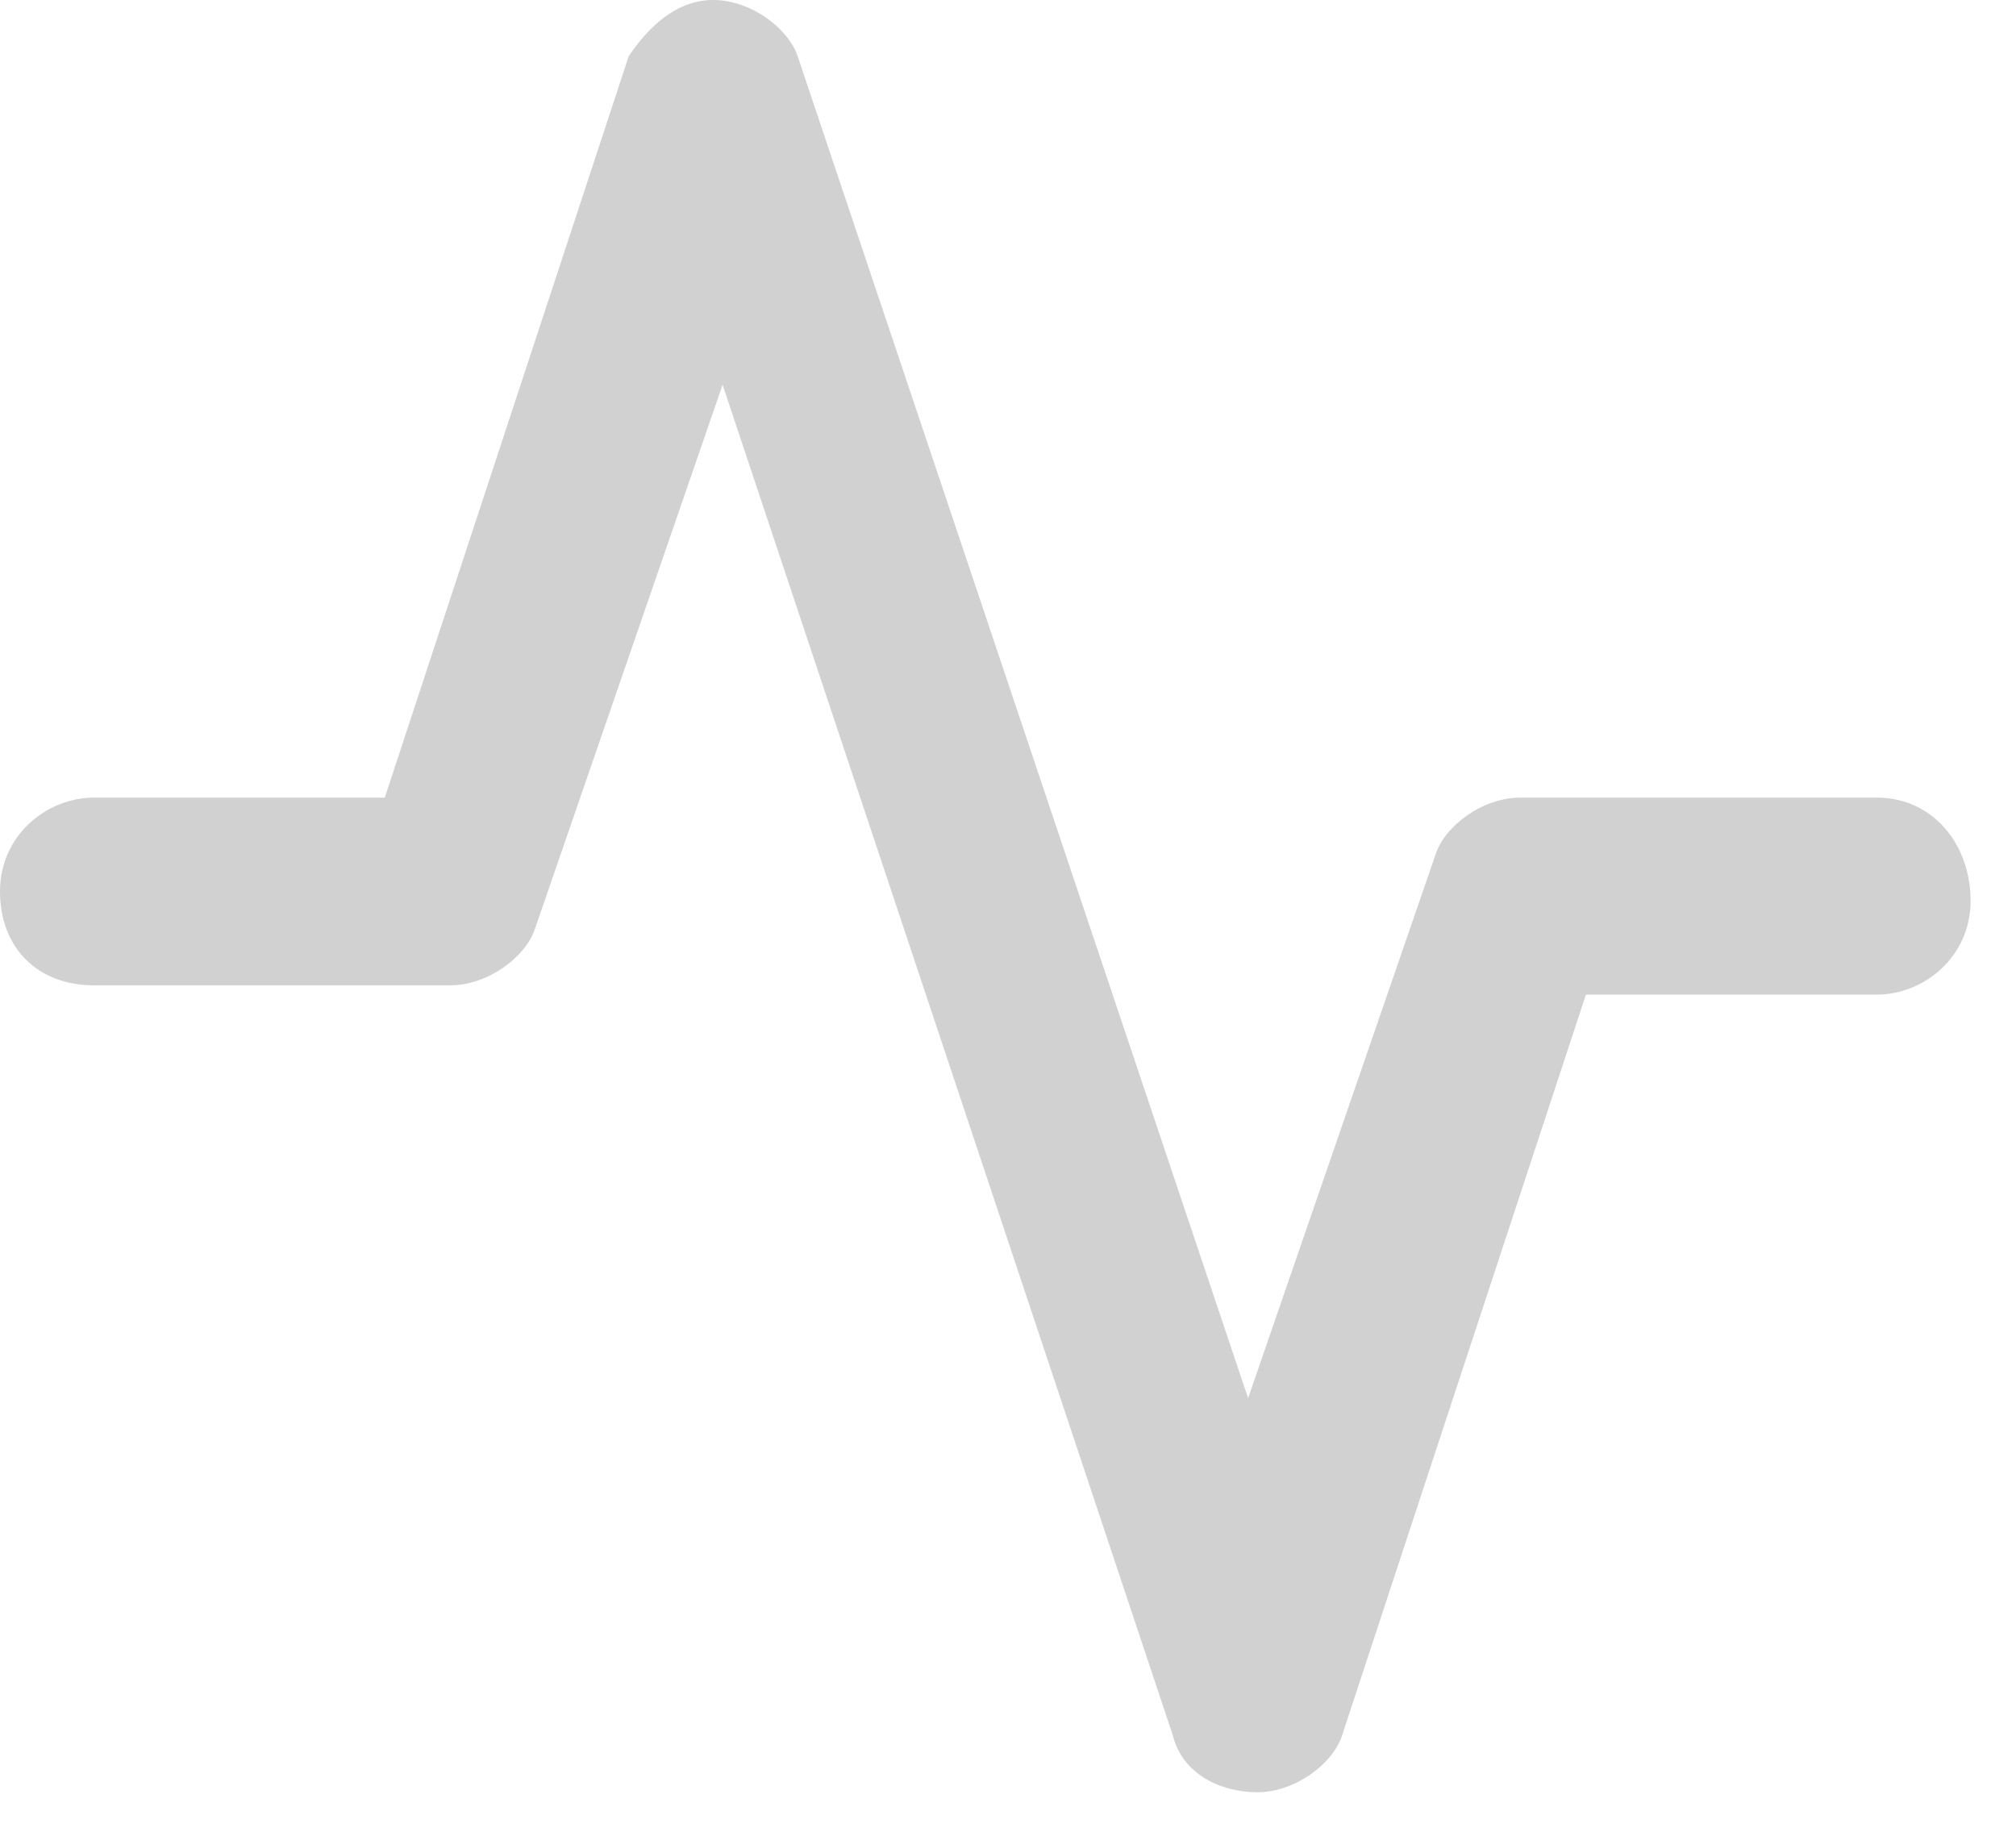
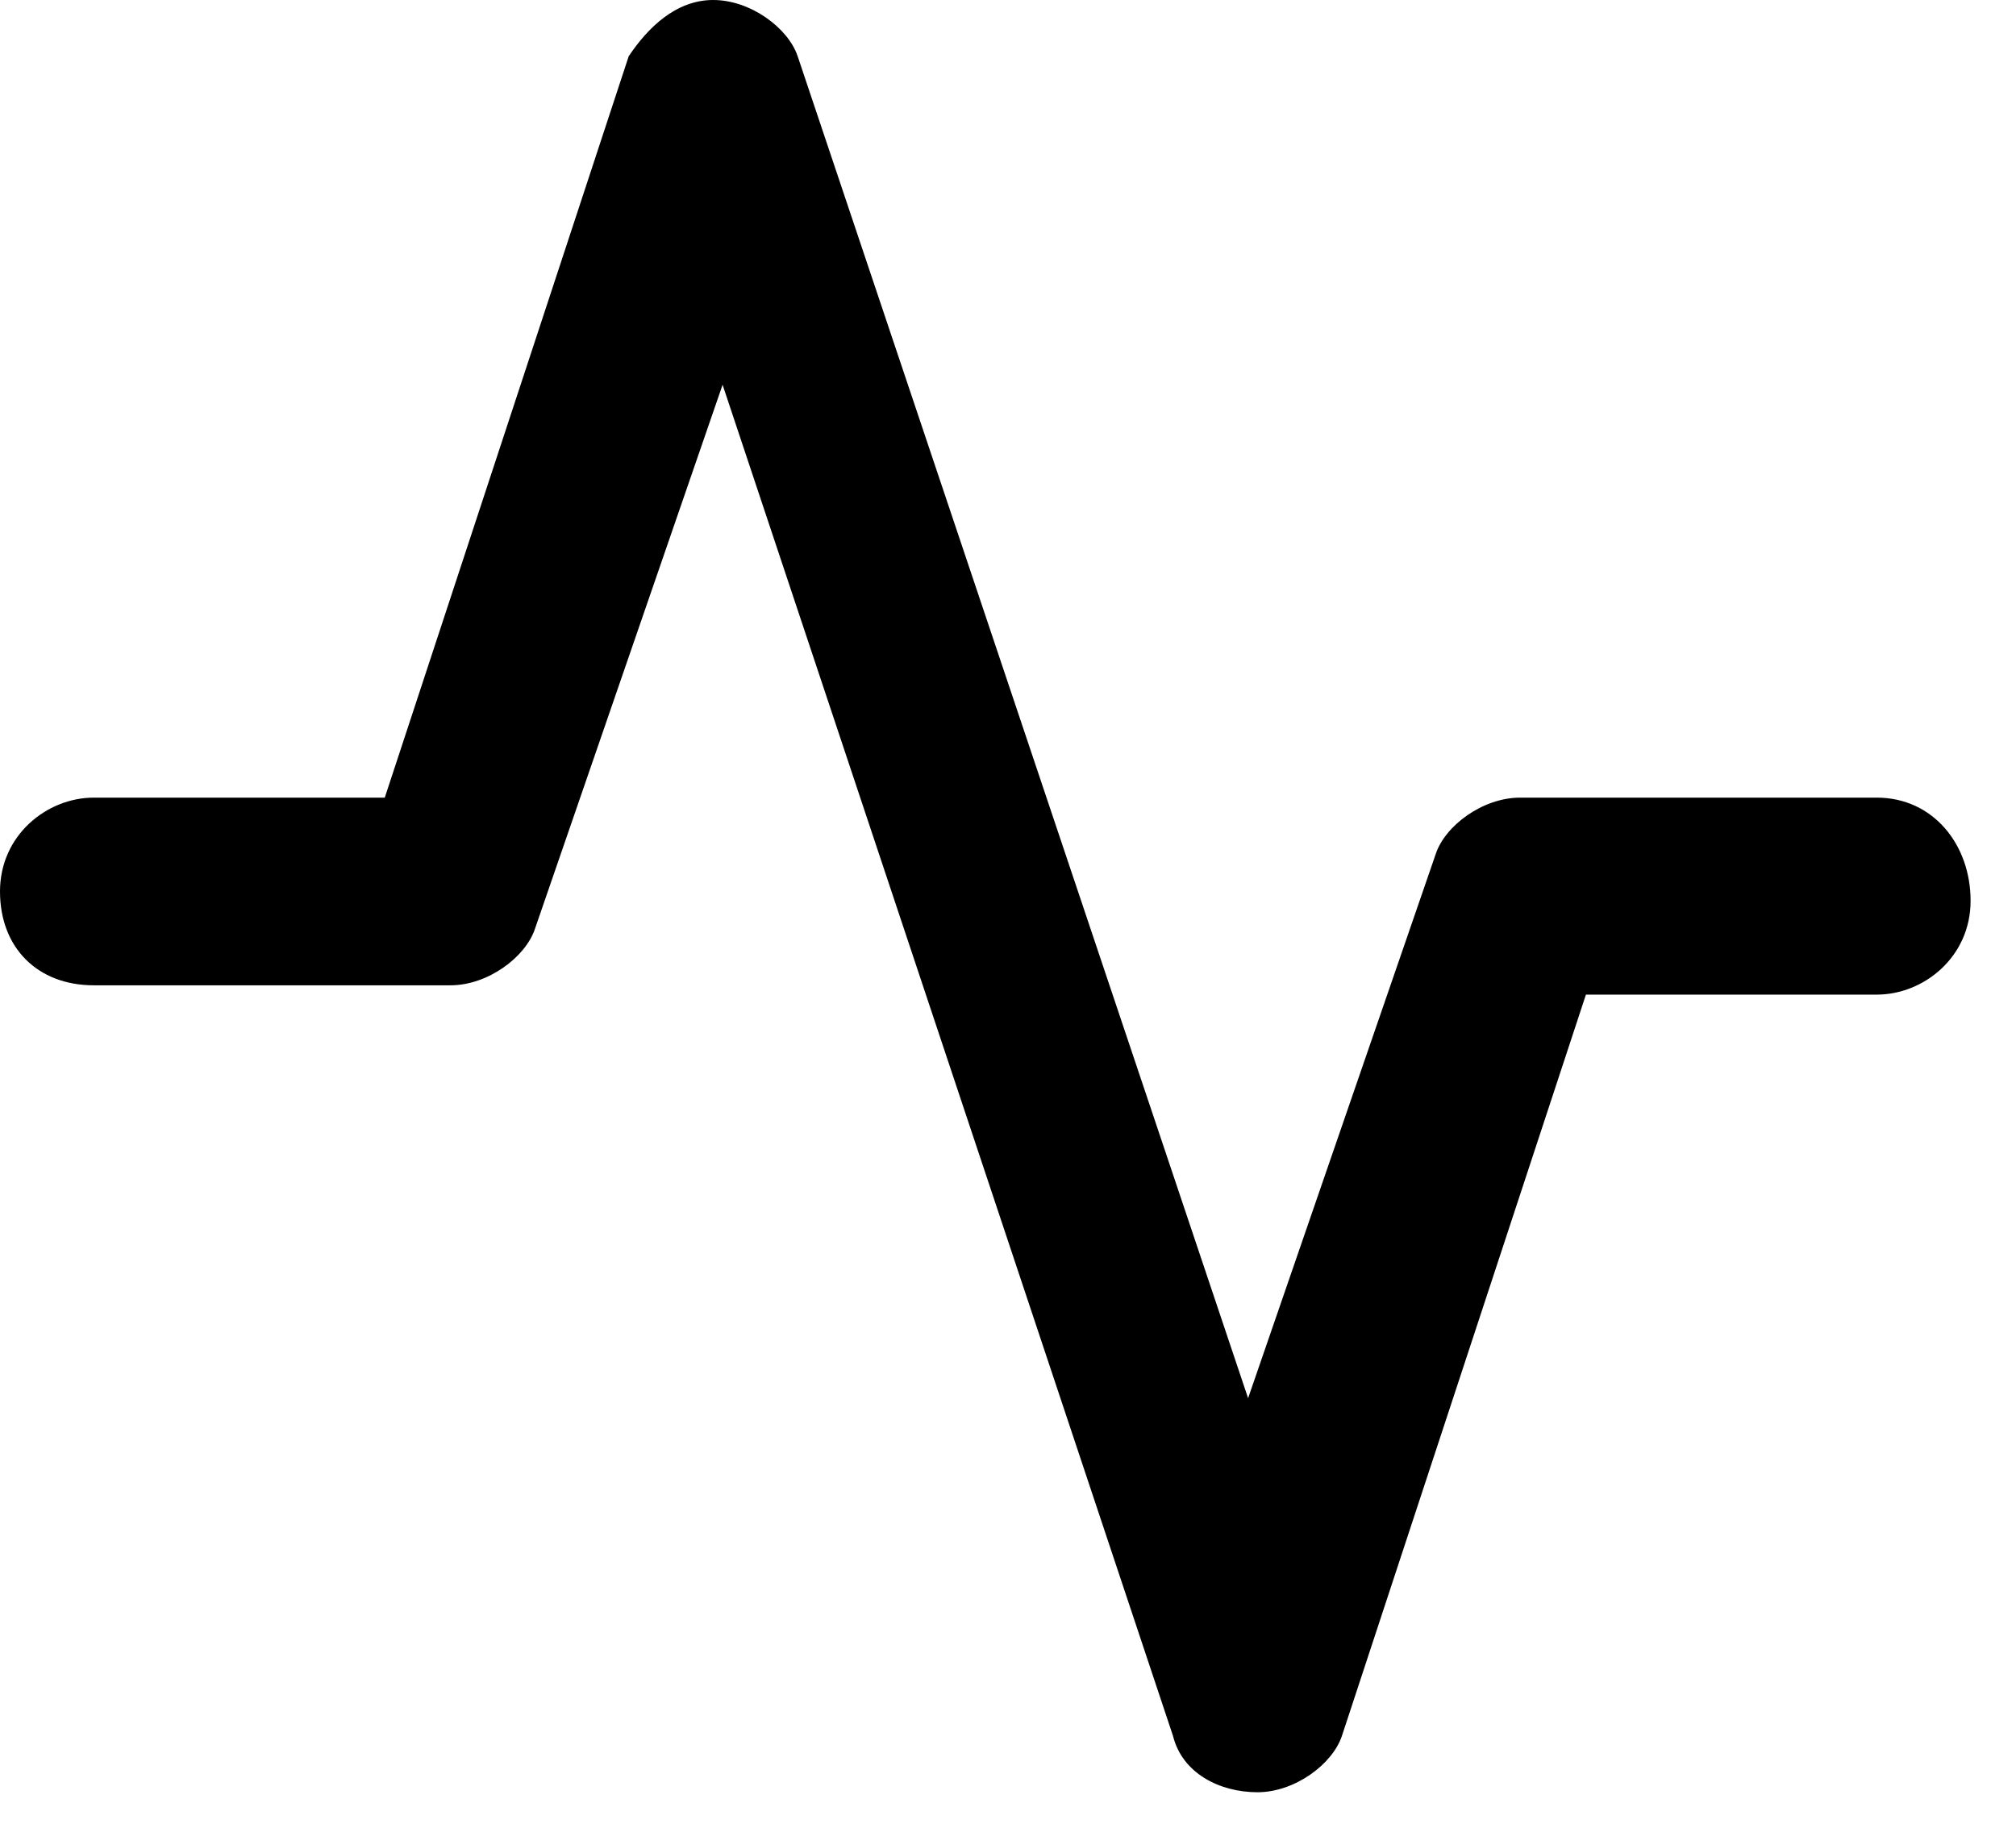
<svg xmlns="http://www.w3.org/2000/svg" width="21" height="19" viewBox="0 0 21 19" fill="none">
-   <path d="M19.55 8.309H15.835C15.444 8.309 15.053 8.602 14.956 8.895L13.001 14.565L8.309 0.586C8.211 0.293 7.82 0 7.429 0C7.038 0 6.745 0.293 6.549 0.586L4.008 8.309H0.977C0.489 8.309 0 8.7 0 9.286C0 9.873 0.391 10.264 0.977 10.264H4.692C5.083 10.264 5.474 9.97 5.572 9.677L7.527 4.008L12.219 18.084C12.316 18.474 12.707 18.67 13.098 18.67C13.489 18.67 13.88 18.377 13.978 18.084L16.52 10.361H19.55C20.038 10.361 20.527 9.97 20.527 9.384C20.527 8.797 20.136 8.309 19.55 8.309Z" fill="#D1D1D1" />
+   <path d="M19.55 8.309H15.835C15.444 8.309 15.053 8.602 14.956 8.895L13.001 14.565L8.309 0.586C8.211 0.293 7.82 0 7.429 0C7.038 0 6.745 0.293 6.549 0.586L4.008 8.309H0.977C0.489 8.309 0 8.7 0 9.286C0 9.873 0.391 10.264 0.977 10.264H4.692C5.083 10.264 5.474 9.97 5.572 9.677L7.527 4.008L12.219 18.084C12.316 18.474 12.707 18.67 13.098 18.67C13.489 18.67 13.88 18.377 13.978 18.084L16.52 10.361H19.55C20.038 10.361 20.527 9.97 20.527 9.384C20.527 8.797 20.136 8.309 19.55 8.309Z" fill="currentColor" />
</svg>
